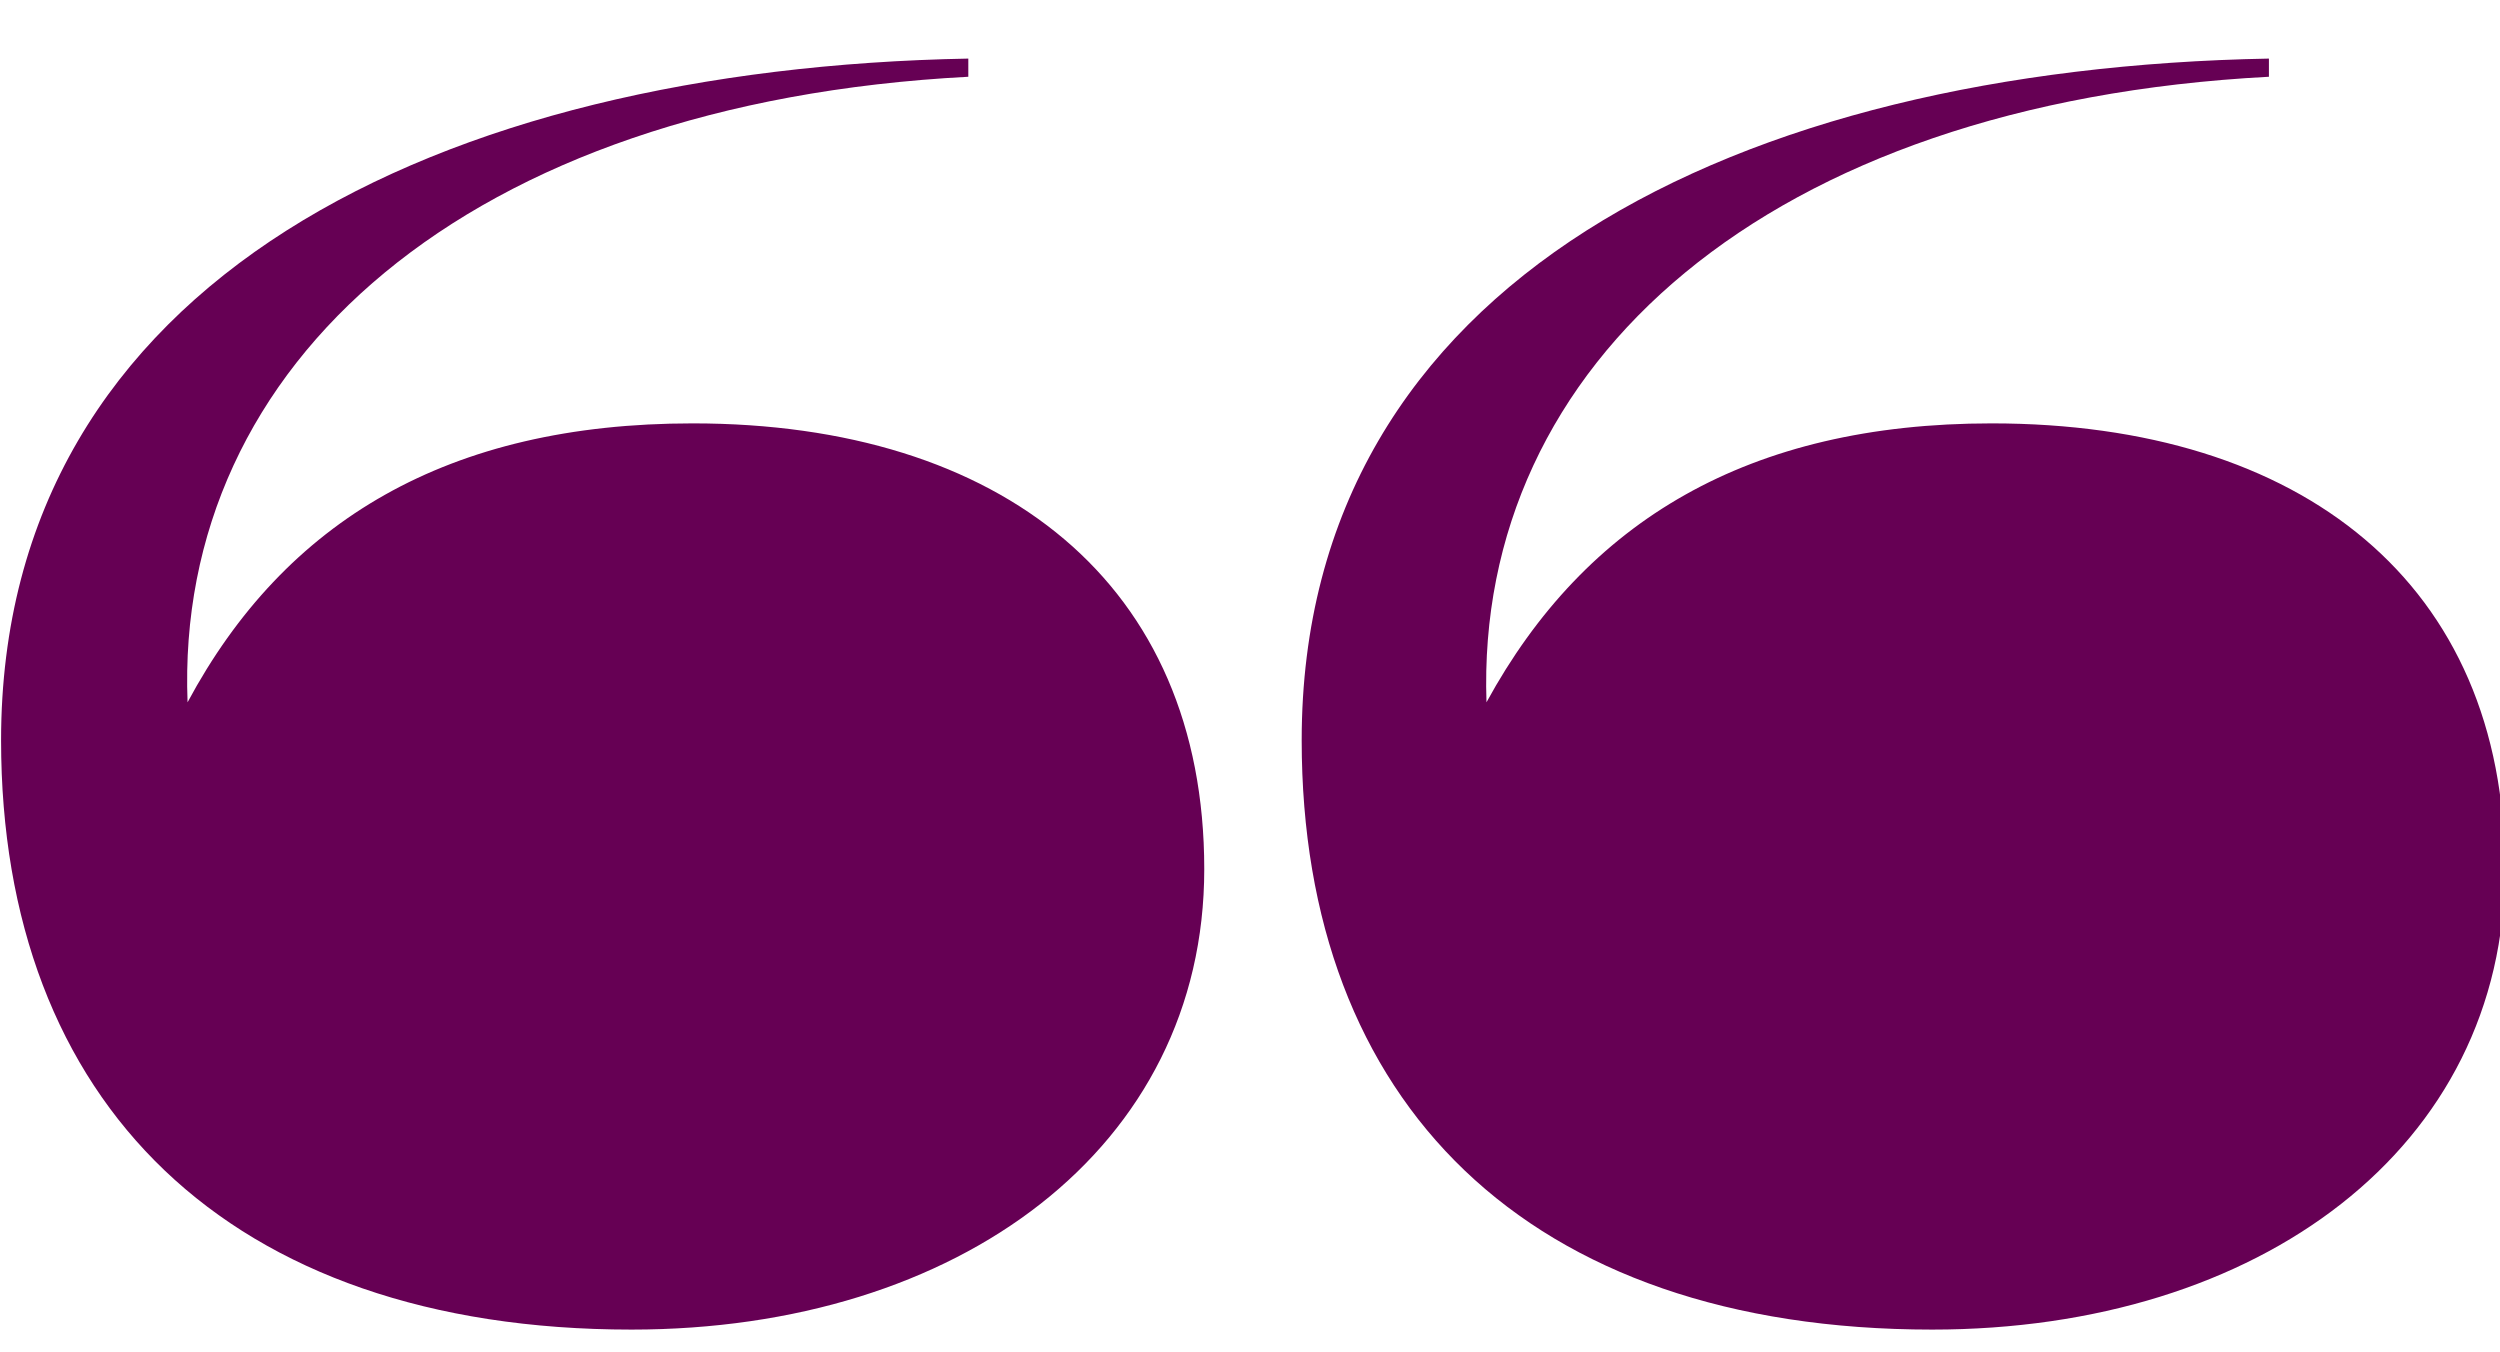
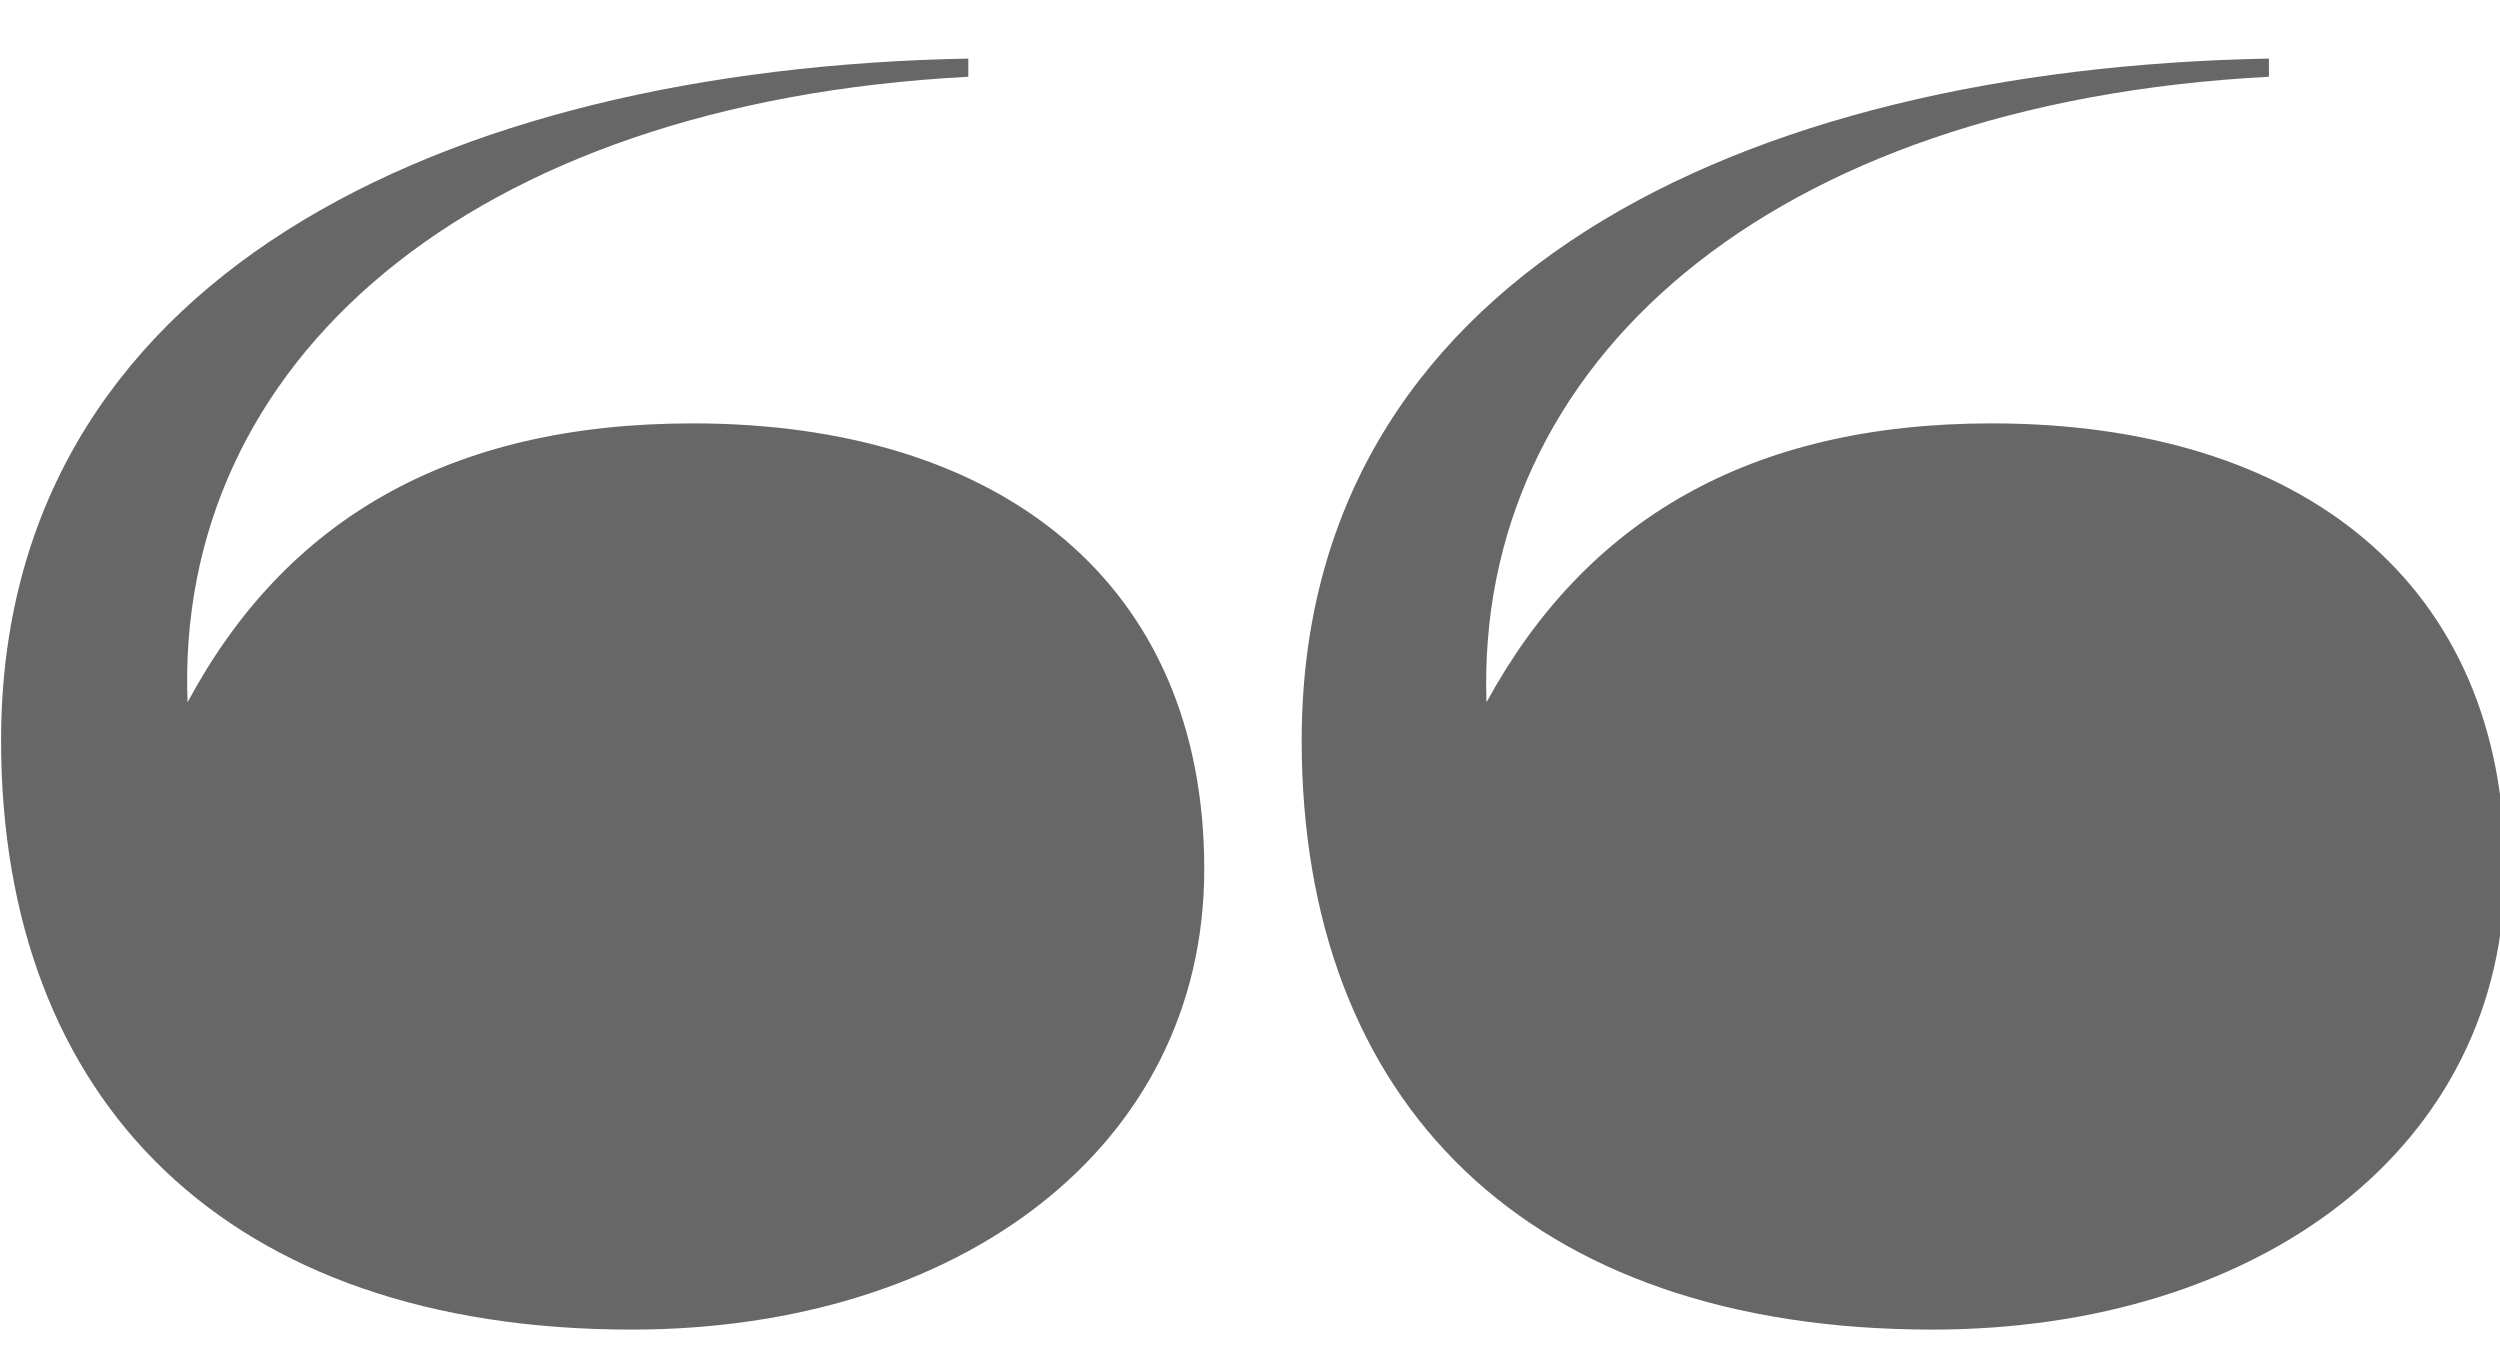
<svg xmlns="http://www.w3.org/2000/svg" width="37" height="20">
-   <path fill="#660054" d="M.016 10.956c0-6.816 6.499-9.942 14.315-10.089v.269c-7.427.39-11.75 4.251-11.555 9.258 1.441-2.687 3.859-4.128 7.476-4.128 4.566 0 7.571 2.37 7.571 6.596 0 4.128-3.639 6.816-8.476 6.816-5.984 0-9.331-3.372-9.331-8.722zm19.249 0c0-6.816 6.474-9.942 14.315-10.089v.269c-7.426.39-11.751 4.251-11.58 9.258 1.466-2.687 3.885-4.128 7.476-4.128 4.593 0 7.597 2.37 7.597 6.596 0 4.128-3.639 6.816-8.476 6.816-6.01 0-9.332-3.372-9.332-8.722z" />
+   <path fill="#676767" d="M.016 10.956c0-6.816 6.499-9.942 14.315-10.089v.269c-7.427.39-11.75 4.251-11.555 9.258 1.441-2.687 3.859-4.128 7.476-4.128 4.566 0 7.571 2.37 7.571 6.596 0 4.128-3.639 6.816-8.476 6.816-5.984 0-9.331-3.372-9.331-8.722zm19.249 0c0-6.816 6.474-9.942 14.315-10.089v.269c-7.426.39-11.751 4.251-11.58 9.258 1.466-2.687 3.885-4.128 7.476-4.128 4.593 0 7.597 2.37 7.597 6.596 0 4.128-3.639 6.816-8.476 6.816-6.01 0-9.332-3.372-9.332-8.722z" />
</svg>
